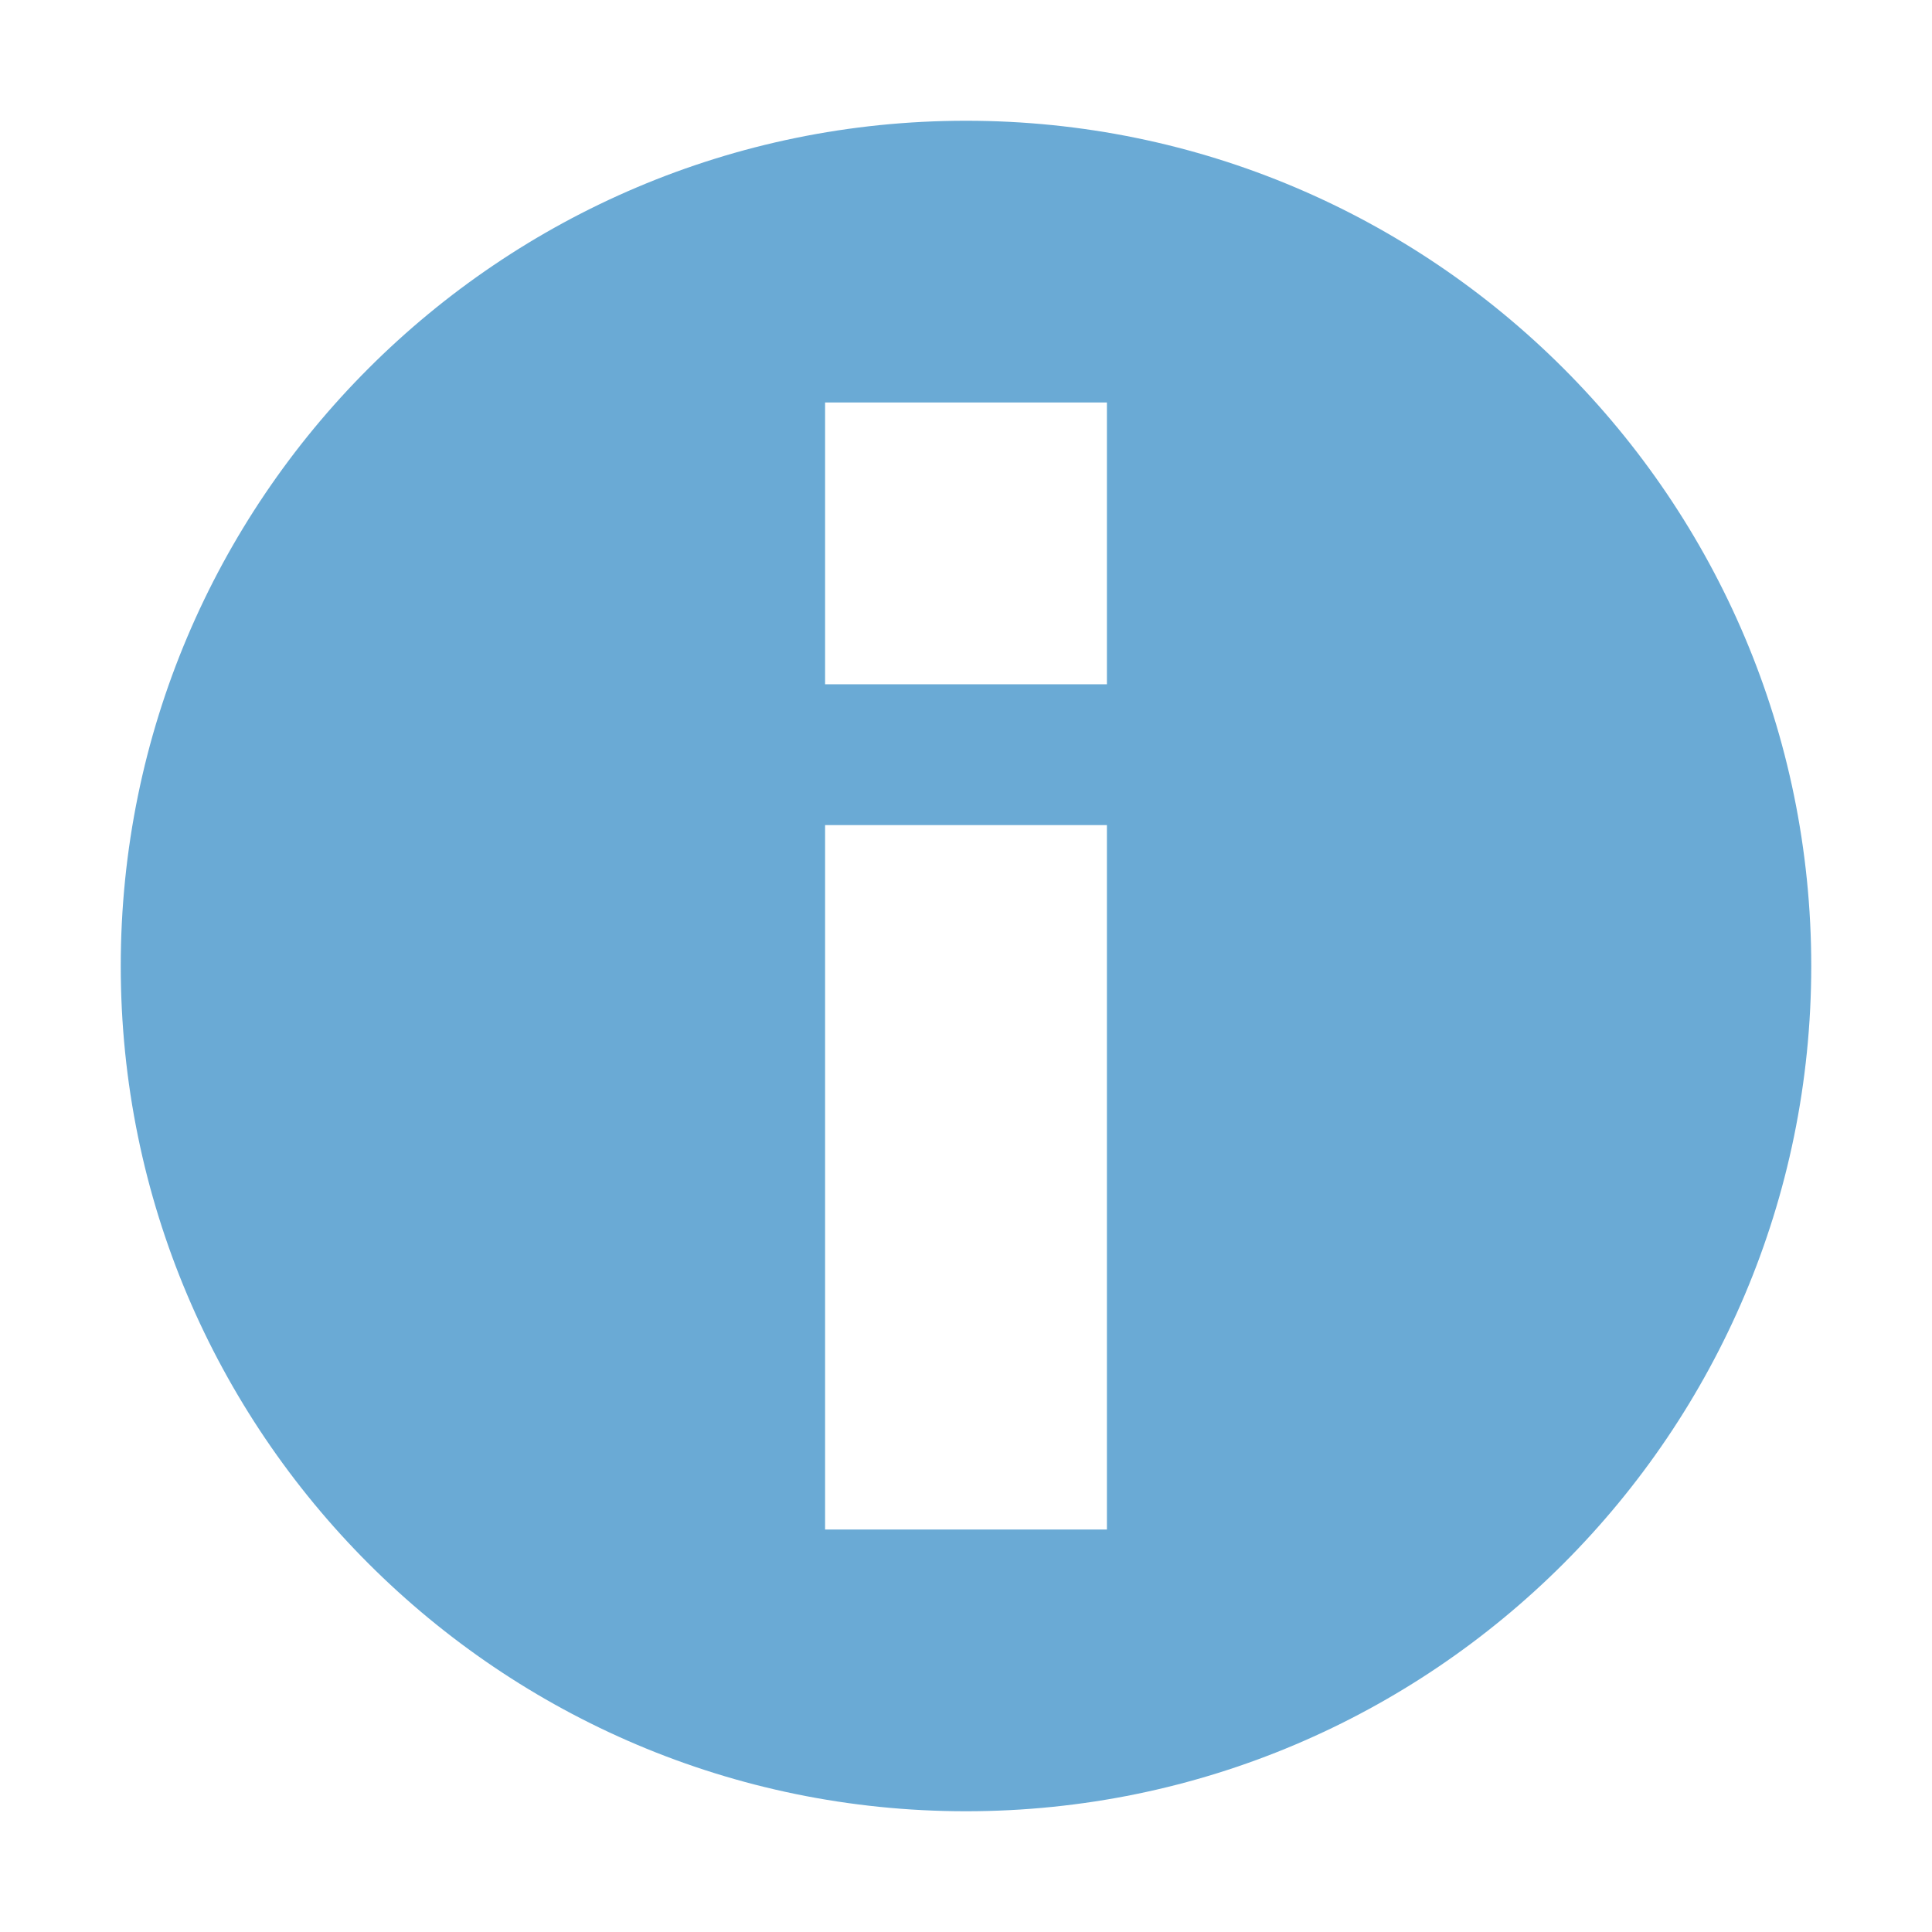
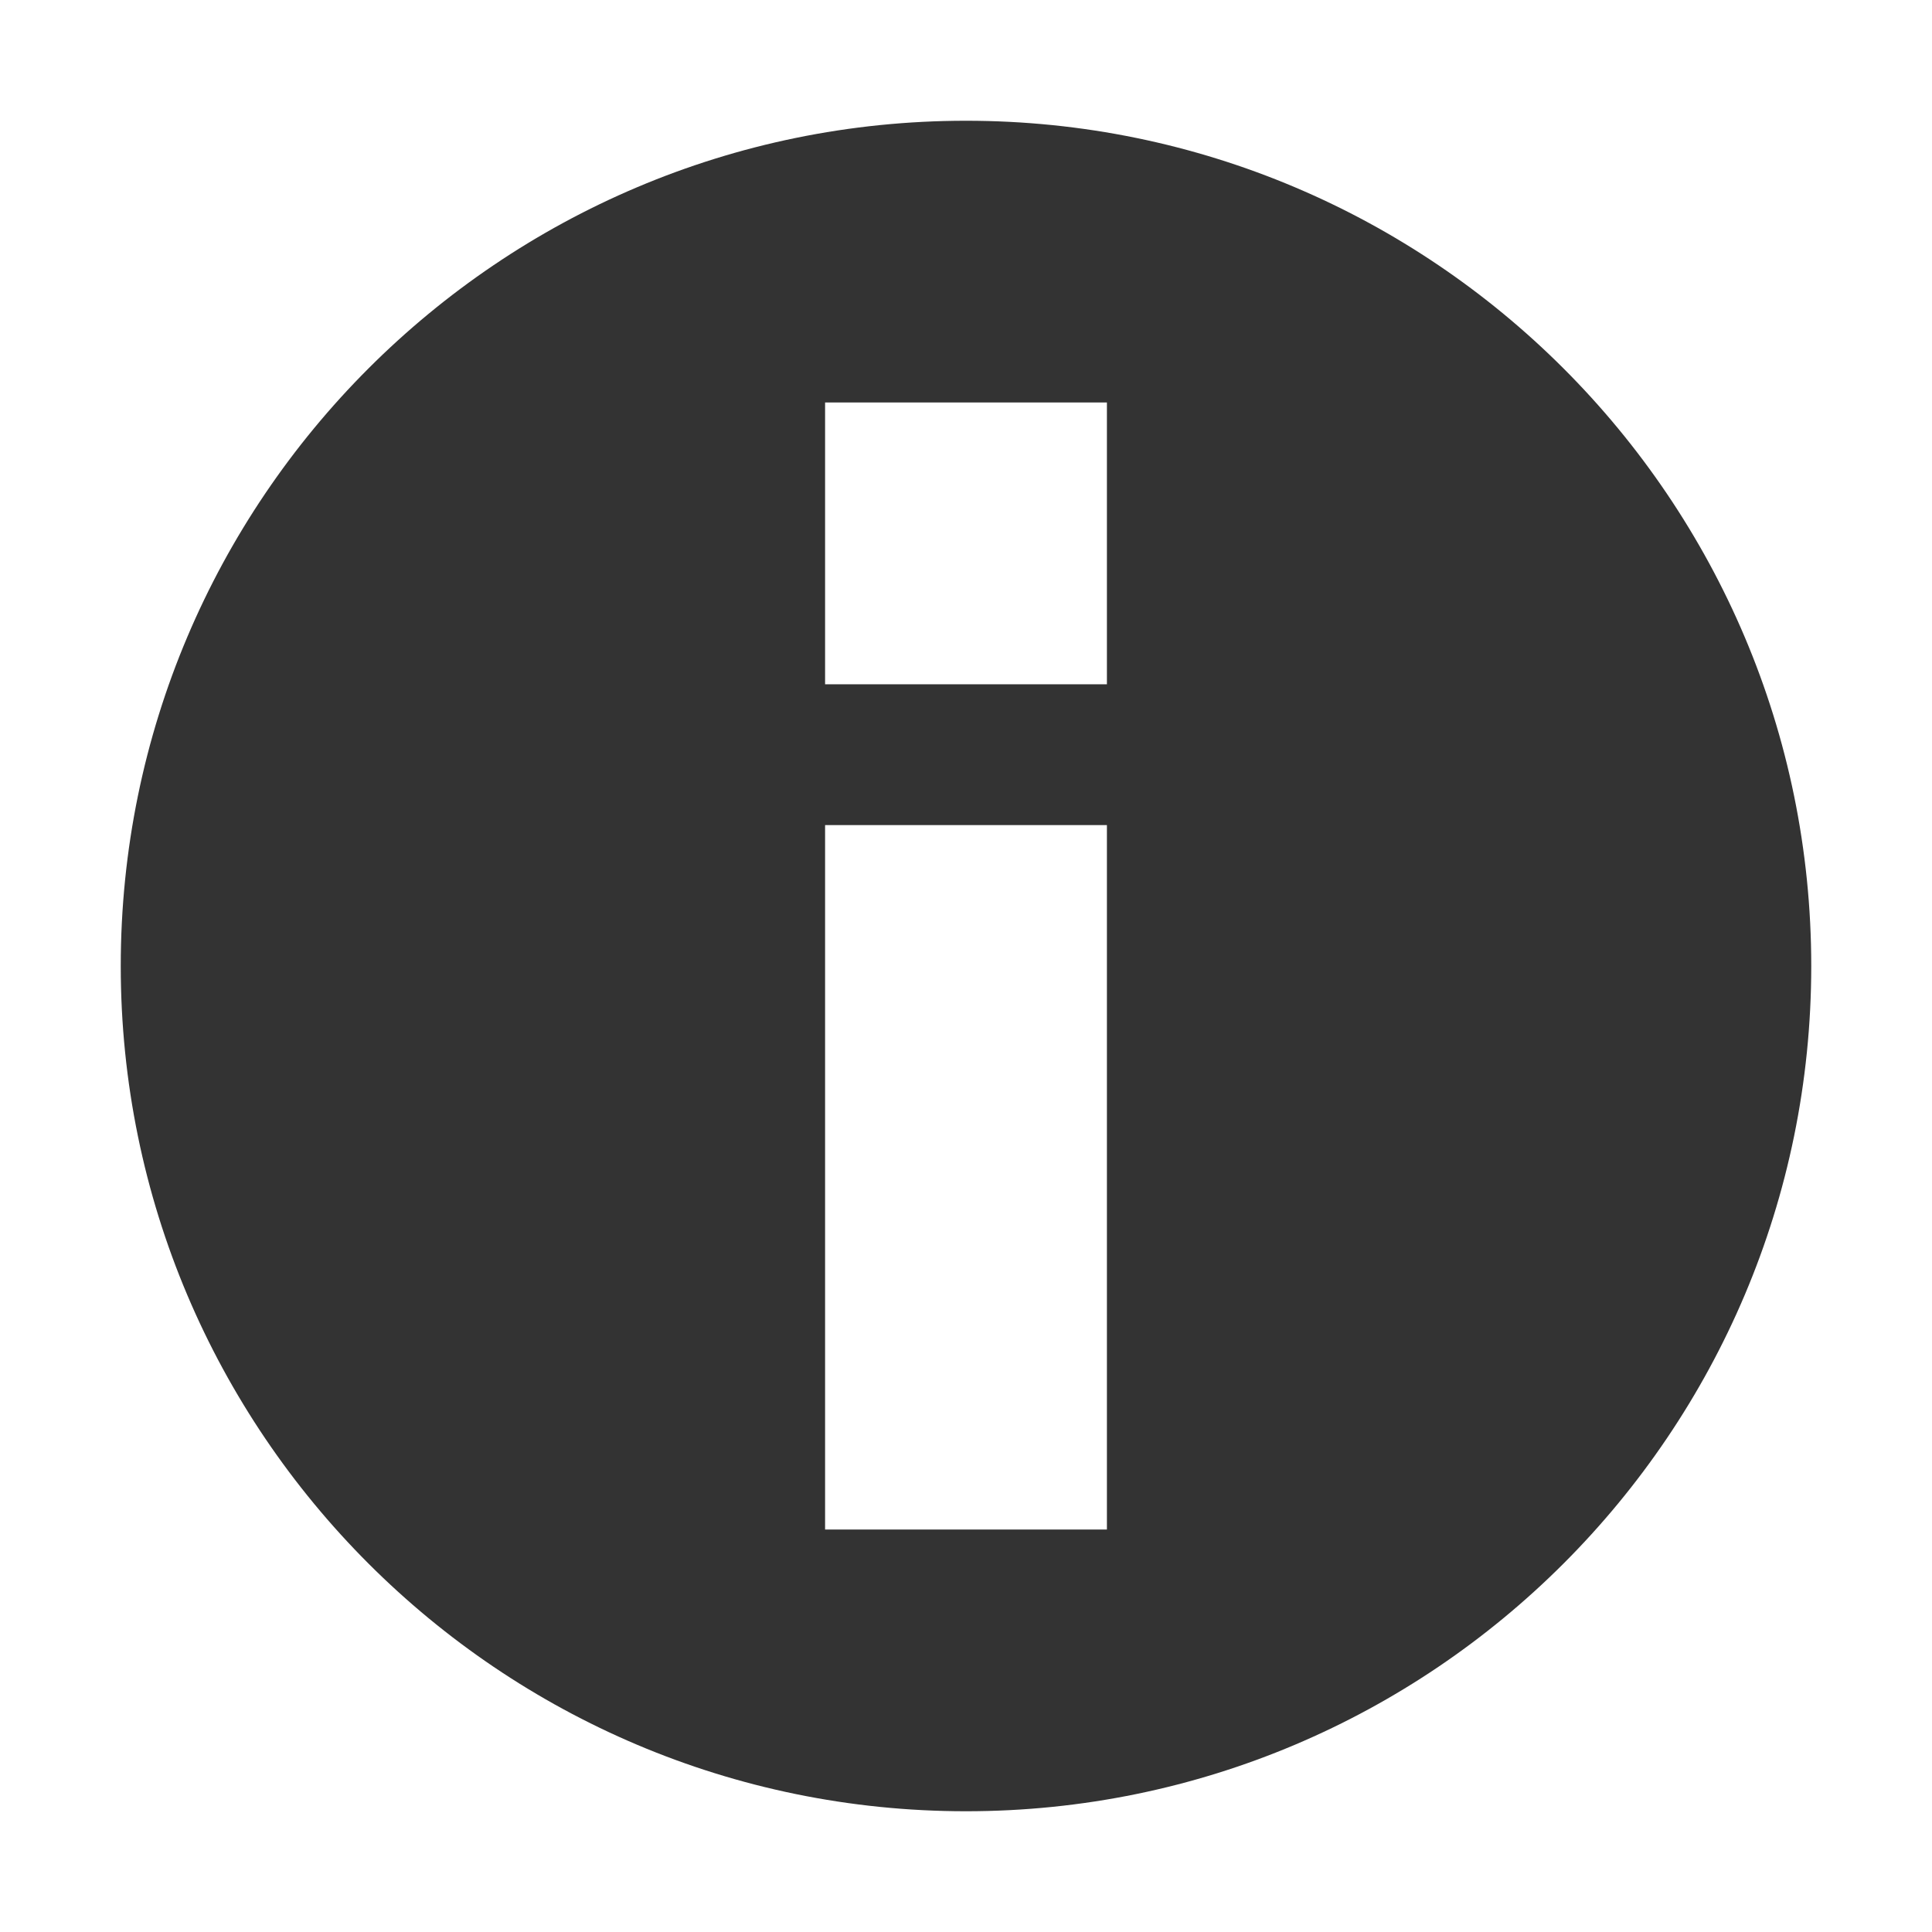
<svg xmlns="http://www.w3.org/2000/svg" height="16" width="16">
-   <path d="M8 1c3.863 0 7 3.137 7 7s-3.137 7-7 7-7-3.137-7-7 3.137-7 7-7Zm1.167 5.833H6.833v5.834h2.334zm0-3.5H6.833v2.334h2.334z" style="opacity:.8;fill:#4595CB;fill-opacity:1;stroke-width:1.577" />
+   <path d="M8 1c3.863 0 7 3.137 7 7s-3.137 7-7 7-7-3.137-7-7 3.137-7 7-7Zm1.167 5.833H6.833v5.834h2.334zm0-3.5H6.833v2.334h2.334z" style="opacity:.8;fill-opacity:1;stroke-width:1.577" />
</svg>
